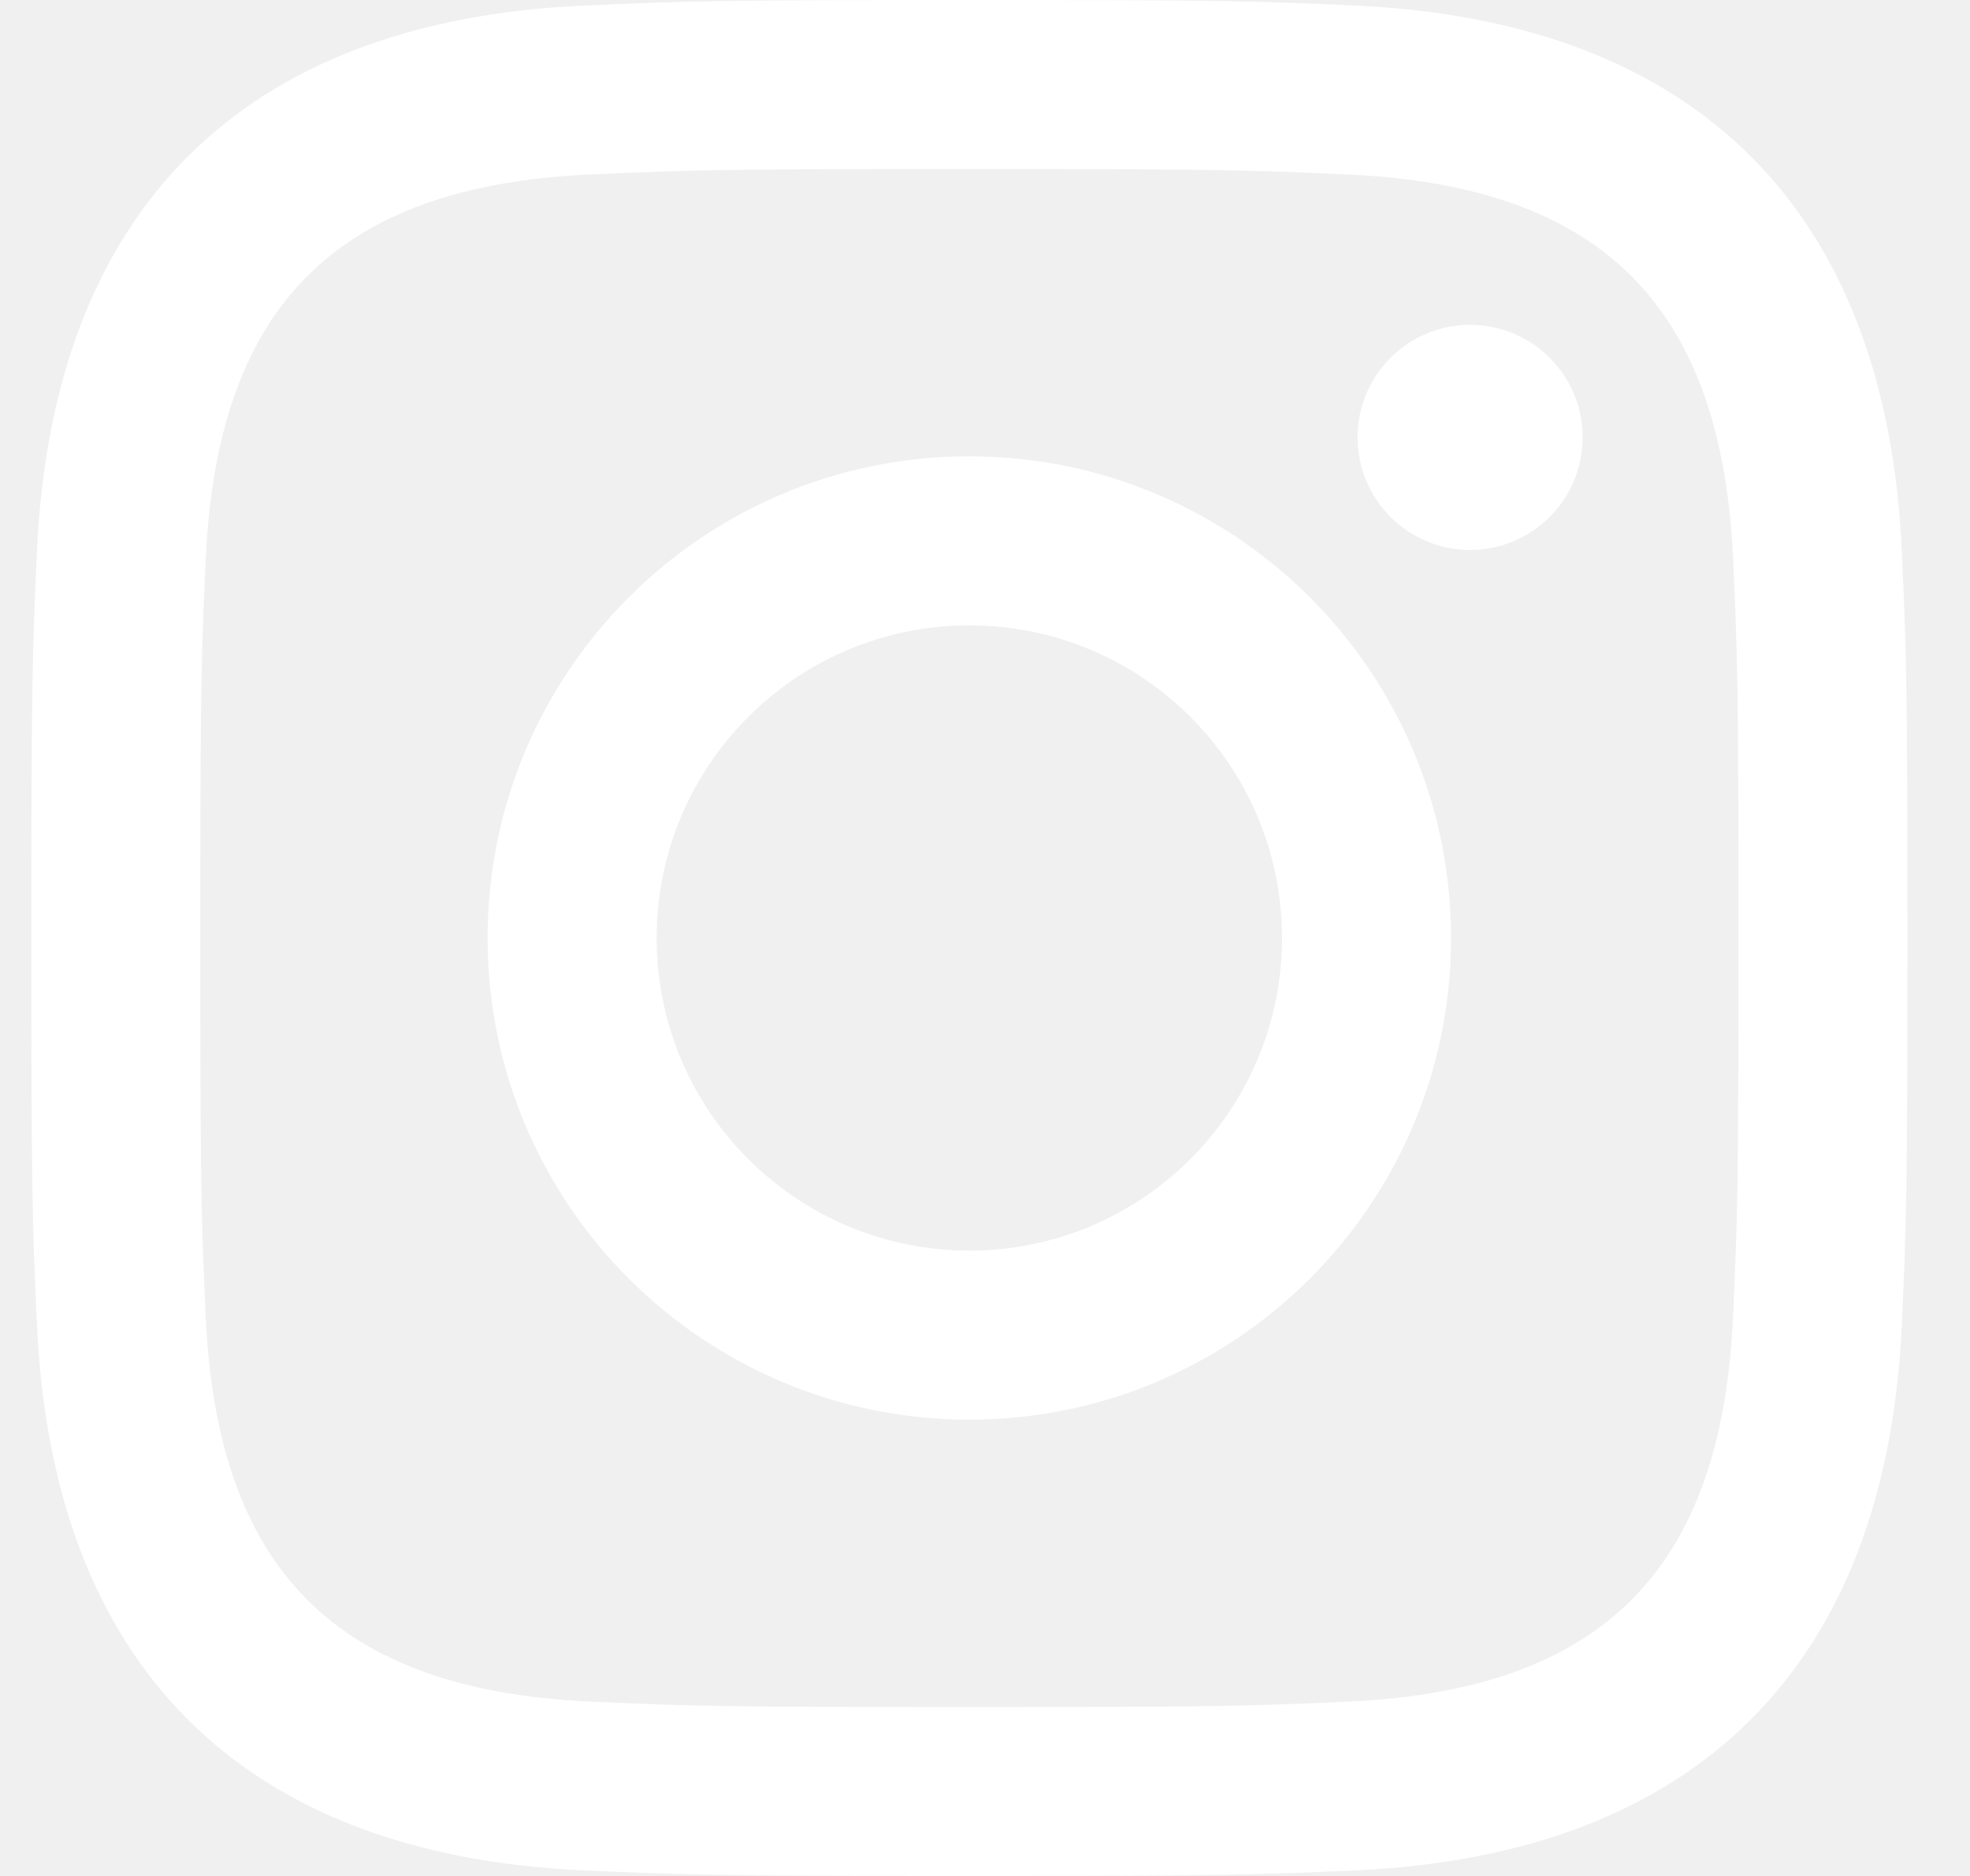
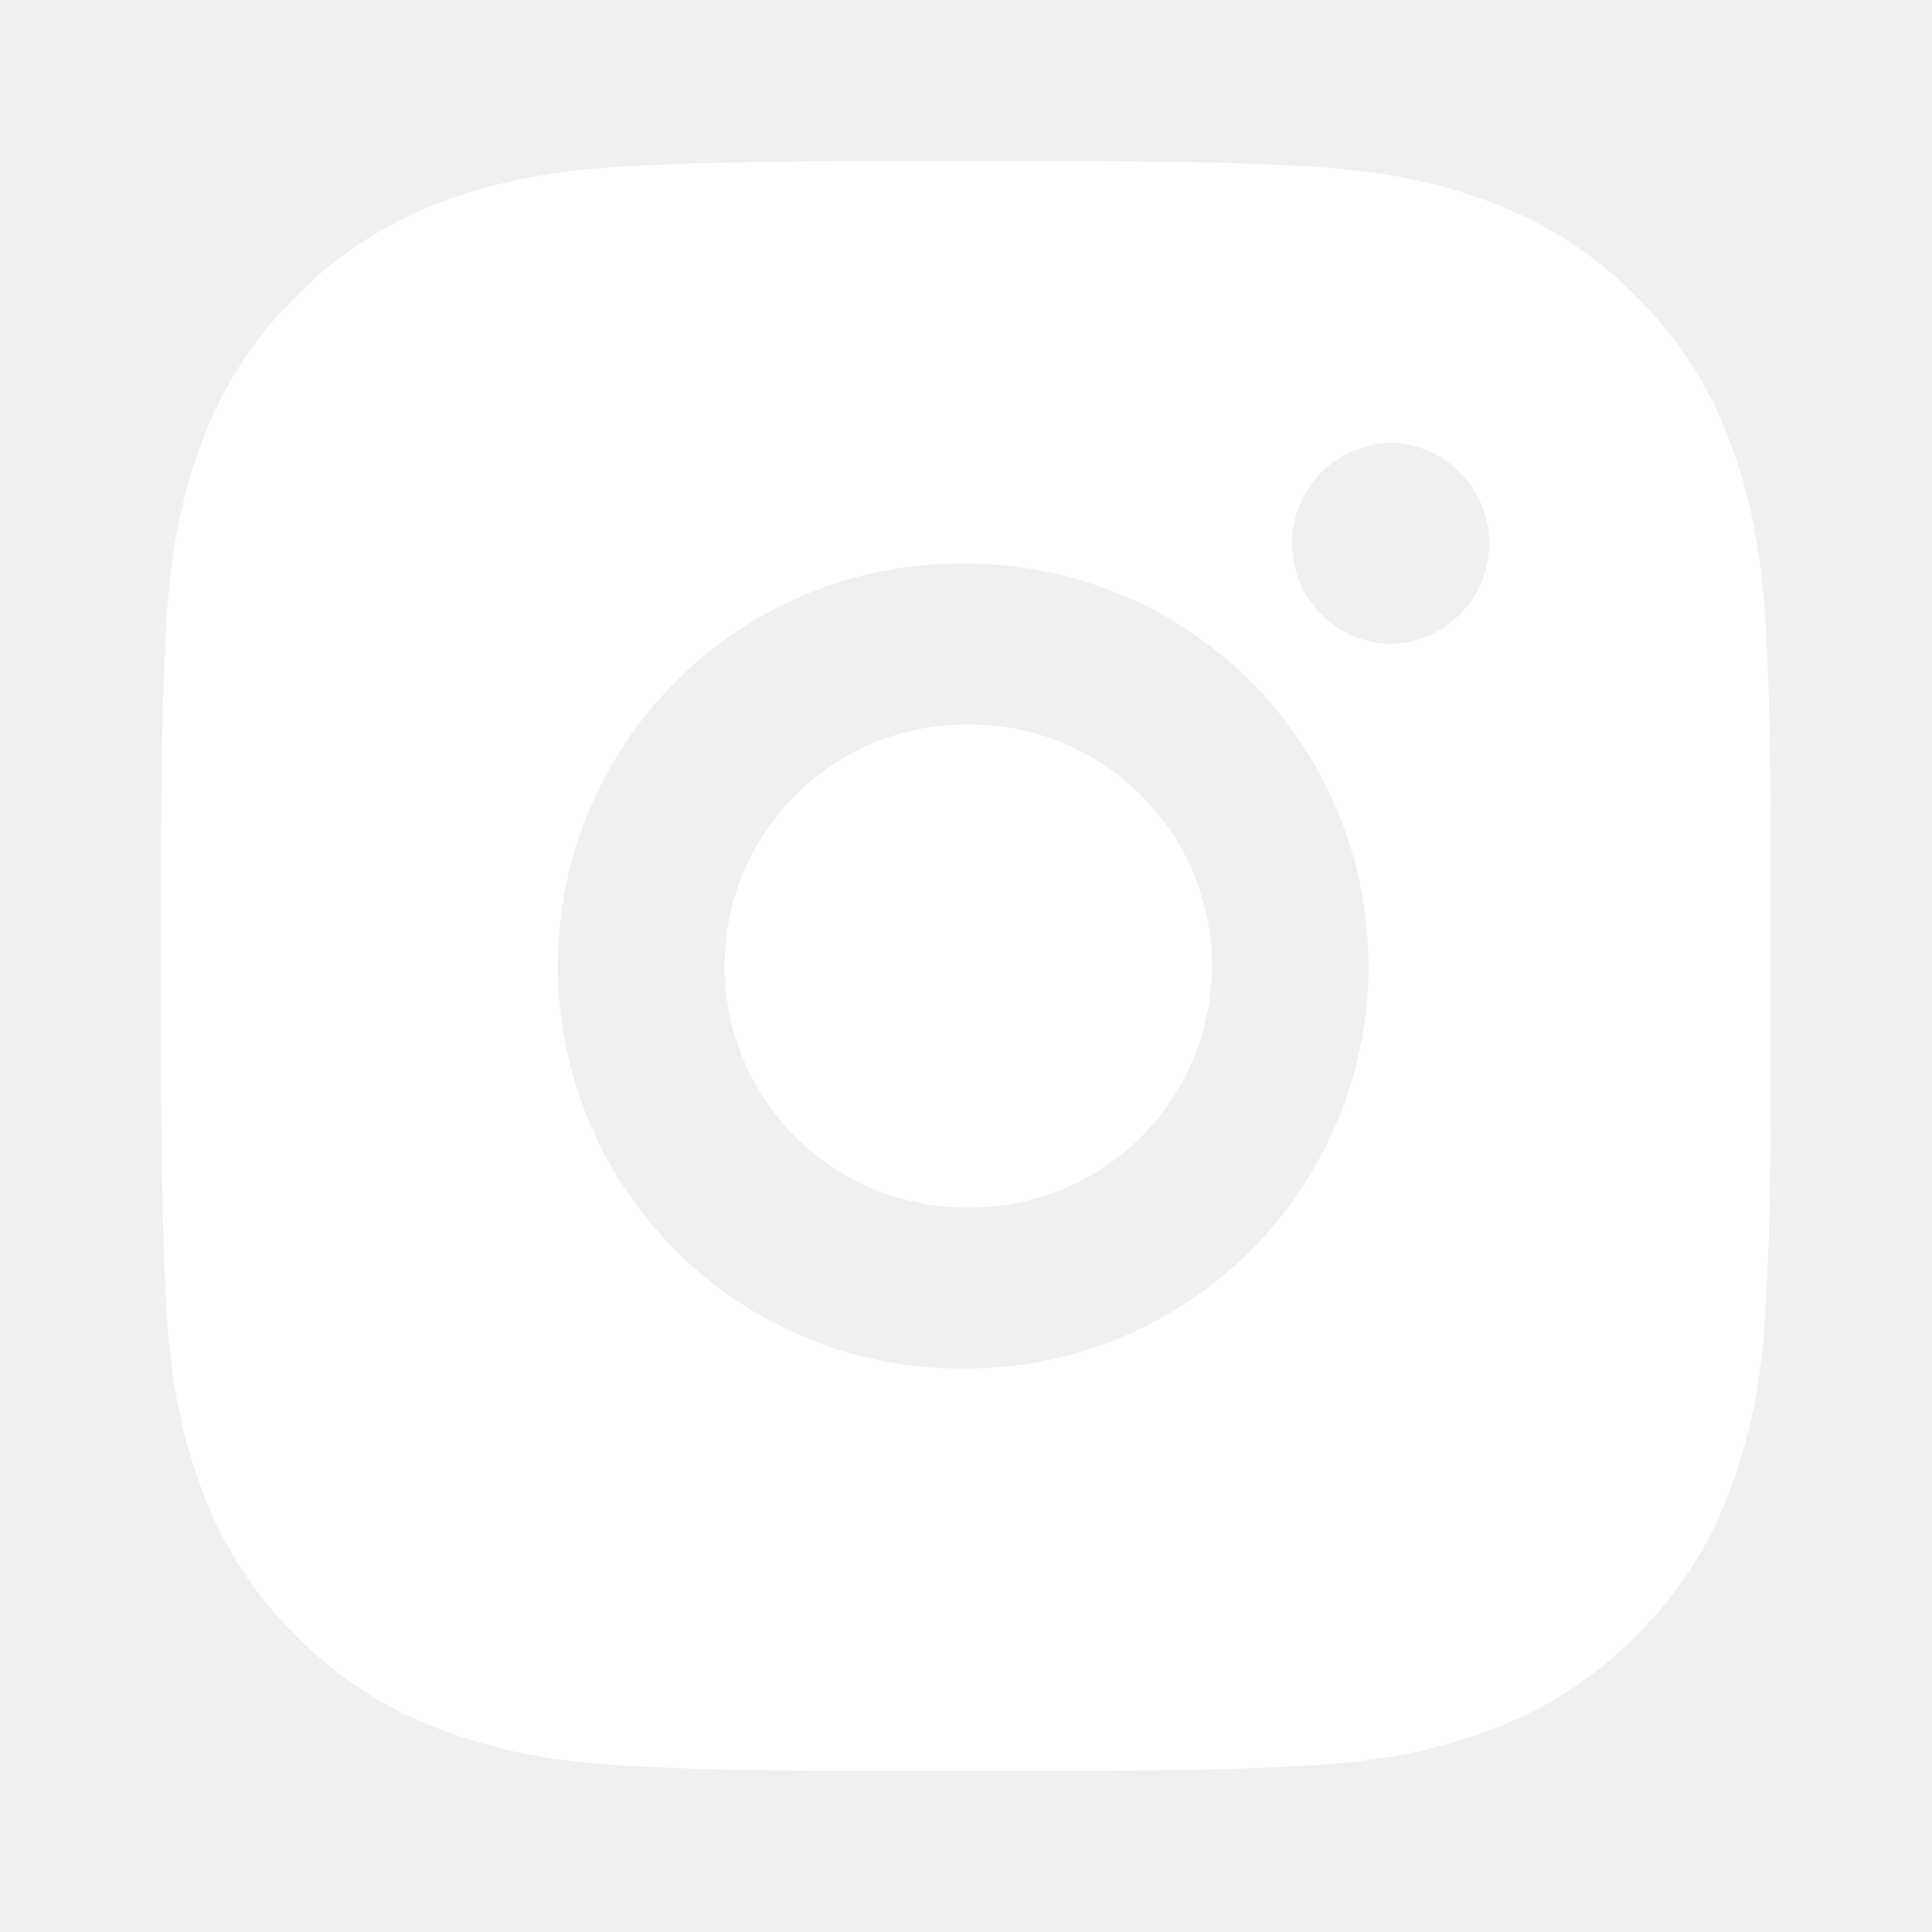
- <svg xmlns="http://www.w3.org/2000/svg" width="21" height="20">
-   <path fill="#FFF" d="M10.333 1.802c2.67 0 2.987.01 4.042.059 2.71.123 3.976 1.409 4.1 4.099.048 1.054.057 1.37.057 4.04 0 2.672-.01 2.988-.058 4.042-.124 2.687-1.386 3.975-4.099 4.099-1.055.048-1.37.058-4.042.058-2.67 0-2.986-.01-4.04-.058-2.717-.124-3.976-1.416-4.1-4.1-.048-1.054-.058-1.37-.058-4.041 0-2.67.01-2.986.058-4.04.124-2.69 1.387-3.977 4.1-4.1 1.054-.048 1.37-.058 4.04-.058zm0-1.802C7.618 0 7.278.012 6.211.06 2.579.227.56 2.242.394 5.877.345 6.944.334 7.284.334 10s.011 3.057.06 4.123c.166 3.632 2.181 5.65 5.816 5.817 1.068.048 1.408.06 4.123.06 2.716 0 3.057-.012 4.124-.06 3.628-.167 5.651-2.182 5.816-5.817.049-1.066.06-1.407.06-4.123s-.011-3.056-.06-4.122C20.11 2.249 18.093.228 14.458.06 13.39.01 13.049 0 10.333 0zm0 4.865a5.135 5.135 0 100 10.27 5.135 5.135 0 000-10.27zm0 8.468a3.333 3.333 0 110-6.666 3.333 3.333 0 010 6.666zm5.339-9.87a1.2 1.2 0 10-.001 2.4 1.2 1.2 0 000-2.4z" />
+ <svg xmlns="http://www.w3.org/2000/svg" width="21" height="21" viewBox="0 0 21 21" fill="none">
+   <path d="M11.399 1.751C12.038 1.748 12.677 1.755 13.315 1.77L13.485 1.776C13.681 1.783 13.874 1.792 14.108 1.803C15.039 1.846 15.674 1.993 16.231 2.209C16.809 2.432 17.295 2.733 17.782 3.219C18.227 3.656 18.571 4.185 18.791 4.769C19.007 5.326 19.154 5.962 19.198 6.893C19.208 7.126 19.217 7.32 19.224 7.516L19.229 7.686C19.245 8.324 19.251 8.962 19.249 9.601L19.25 10.253V11.399C19.252 12.038 19.245 12.677 19.23 13.315L19.225 13.485C19.218 13.681 19.209 13.874 19.198 14.108C19.155 15.039 19.006 15.674 18.791 16.231C18.572 16.816 18.227 17.345 17.782 17.782C17.344 18.227 16.815 18.571 16.231 18.791C15.674 19.007 15.039 19.154 14.108 19.198C13.874 19.208 13.681 19.217 13.485 19.224L13.315 19.229C12.677 19.245 12.038 19.251 11.399 19.249L10.747 19.25H9.601C8.963 19.252 8.324 19.245 7.686 19.23L7.516 19.225C7.309 19.217 7.101 19.208 6.893 19.198C5.962 19.155 5.327 19.006 4.769 18.791C4.185 18.571 3.656 18.227 3.219 17.782C2.774 17.345 2.429 16.815 2.209 16.231C1.993 15.674 1.846 15.039 1.803 14.108C1.793 13.9 1.784 13.692 1.776 13.485L1.772 13.315C1.756 12.677 1.748 12.038 1.75 11.399V9.601C1.748 8.962 1.754 8.324 1.769 7.686L1.775 7.516C1.782 7.32 1.791 7.126 1.802 6.893C1.845 5.961 1.992 5.327 2.209 4.769C2.428 4.185 2.774 3.656 3.22 3.22C3.657 2.774 4.185 2.43 4.769 2.209C5.327 1.993 5.961 1.846 6.893 1.803L7.516 1.776L7.686 1.772C8.324 1.756 8.962 1.748 9.601 1.75L11.399 1.751ZM10.5 6.126C9.92 6.118 9.345 6.225 8.807 6.441C8.269 6.657 7.779 6.978 7.367 7.385C6.954 7.792 6.626 8.277 6.402 8.812C6.178 9.347 6.063 9.921 6.063 10.501C6.063 11.08 6.178 11.654 6.402 12.189C6.626 12.724 6.954 13.209 7.367 13.616C7.779 14.023 8.269 14.344 8.807 14.56C9.345 14.776 9.92 14.883 10.5 14.875C11.66 14.875 12.773 14.414 13.594 13.594C14.414 12.773 14.875 11.66 14.875 10.5C14.875 9.34 14.414 8.227 13.594 7.406C12.773 6.586 11.66 6.126 10.5 6.126ZM10.5 7.876C10.849 7.869 11.195 7.933 11.519 8.062C11.843 8.191 12.138 8.383 12.387 8.627C12.636 8.871 12.834 9.163 12.969 9.484C13.104 9.806 13.173 10.151 13.173 10.5C13.173 10.849 13.104 11.194 12.969 11.516C12.834 11.837 12.637 12.129 12.388 12.373C12.139 12.617 11.844 12.81 11.52 12.939C11.196 13.068 10.85 13.131 10.501 13.125C9.805 13.125 9.137 12.848 8.645 12.356C8.152 11.864 7.876 11.196 7.876 10.5C7.876 9.804 8.152 9.136 8.645 8.644C9.137 8.152 9.805 7.875 10.501 7.875L10.5 7.876ZM15.094 4.813C14.812 4.825 14.544 4.945 14.349 5.148C14.153 5.352 14.044 5.624 14.044 5.906C14.044 6.189 14.153 6.46 14.349 6.664C14.544 6.868 14.812 6.988 15.094 6.999C15.384 6.999 15.662 6.884 15.867 6.679C16.072 6.474 16.188 6.195 16.188 5.905C16.188 5.615 16.072 5.337 15.867 5.132C15.662 4.927 15.384 4.812 15.094 4.812V4.813Z" fill="white" />
</svg>
